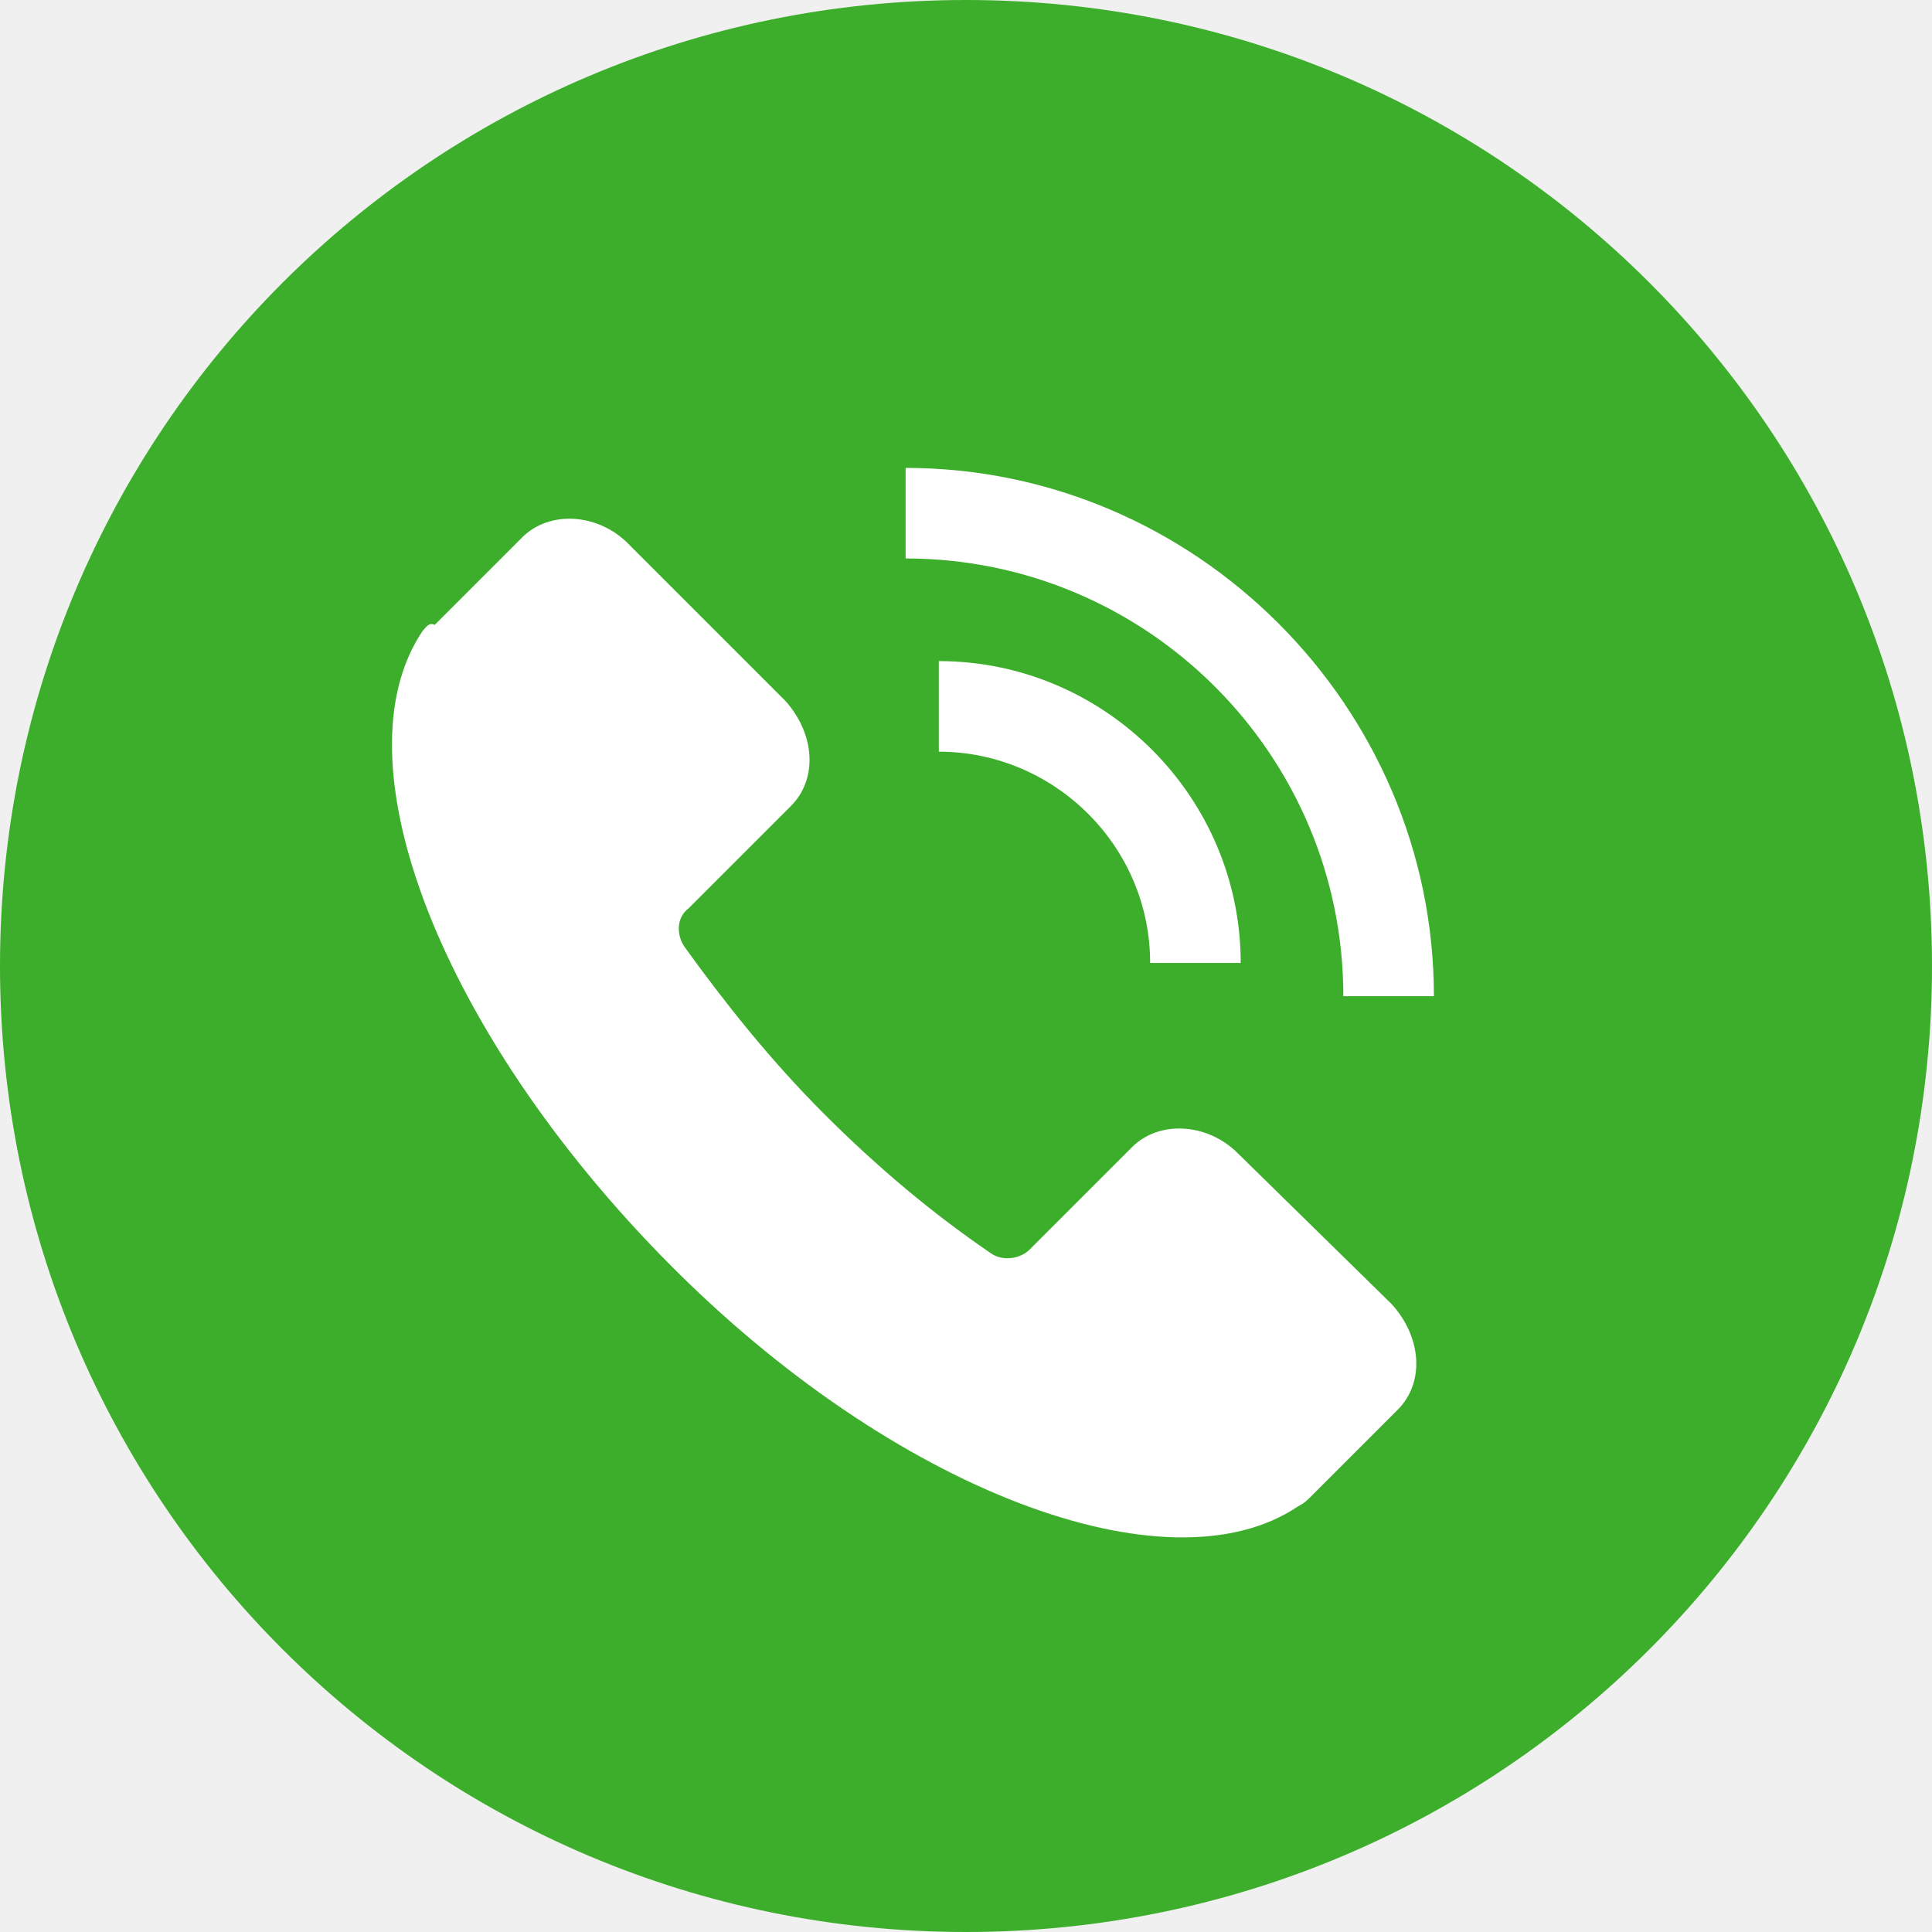
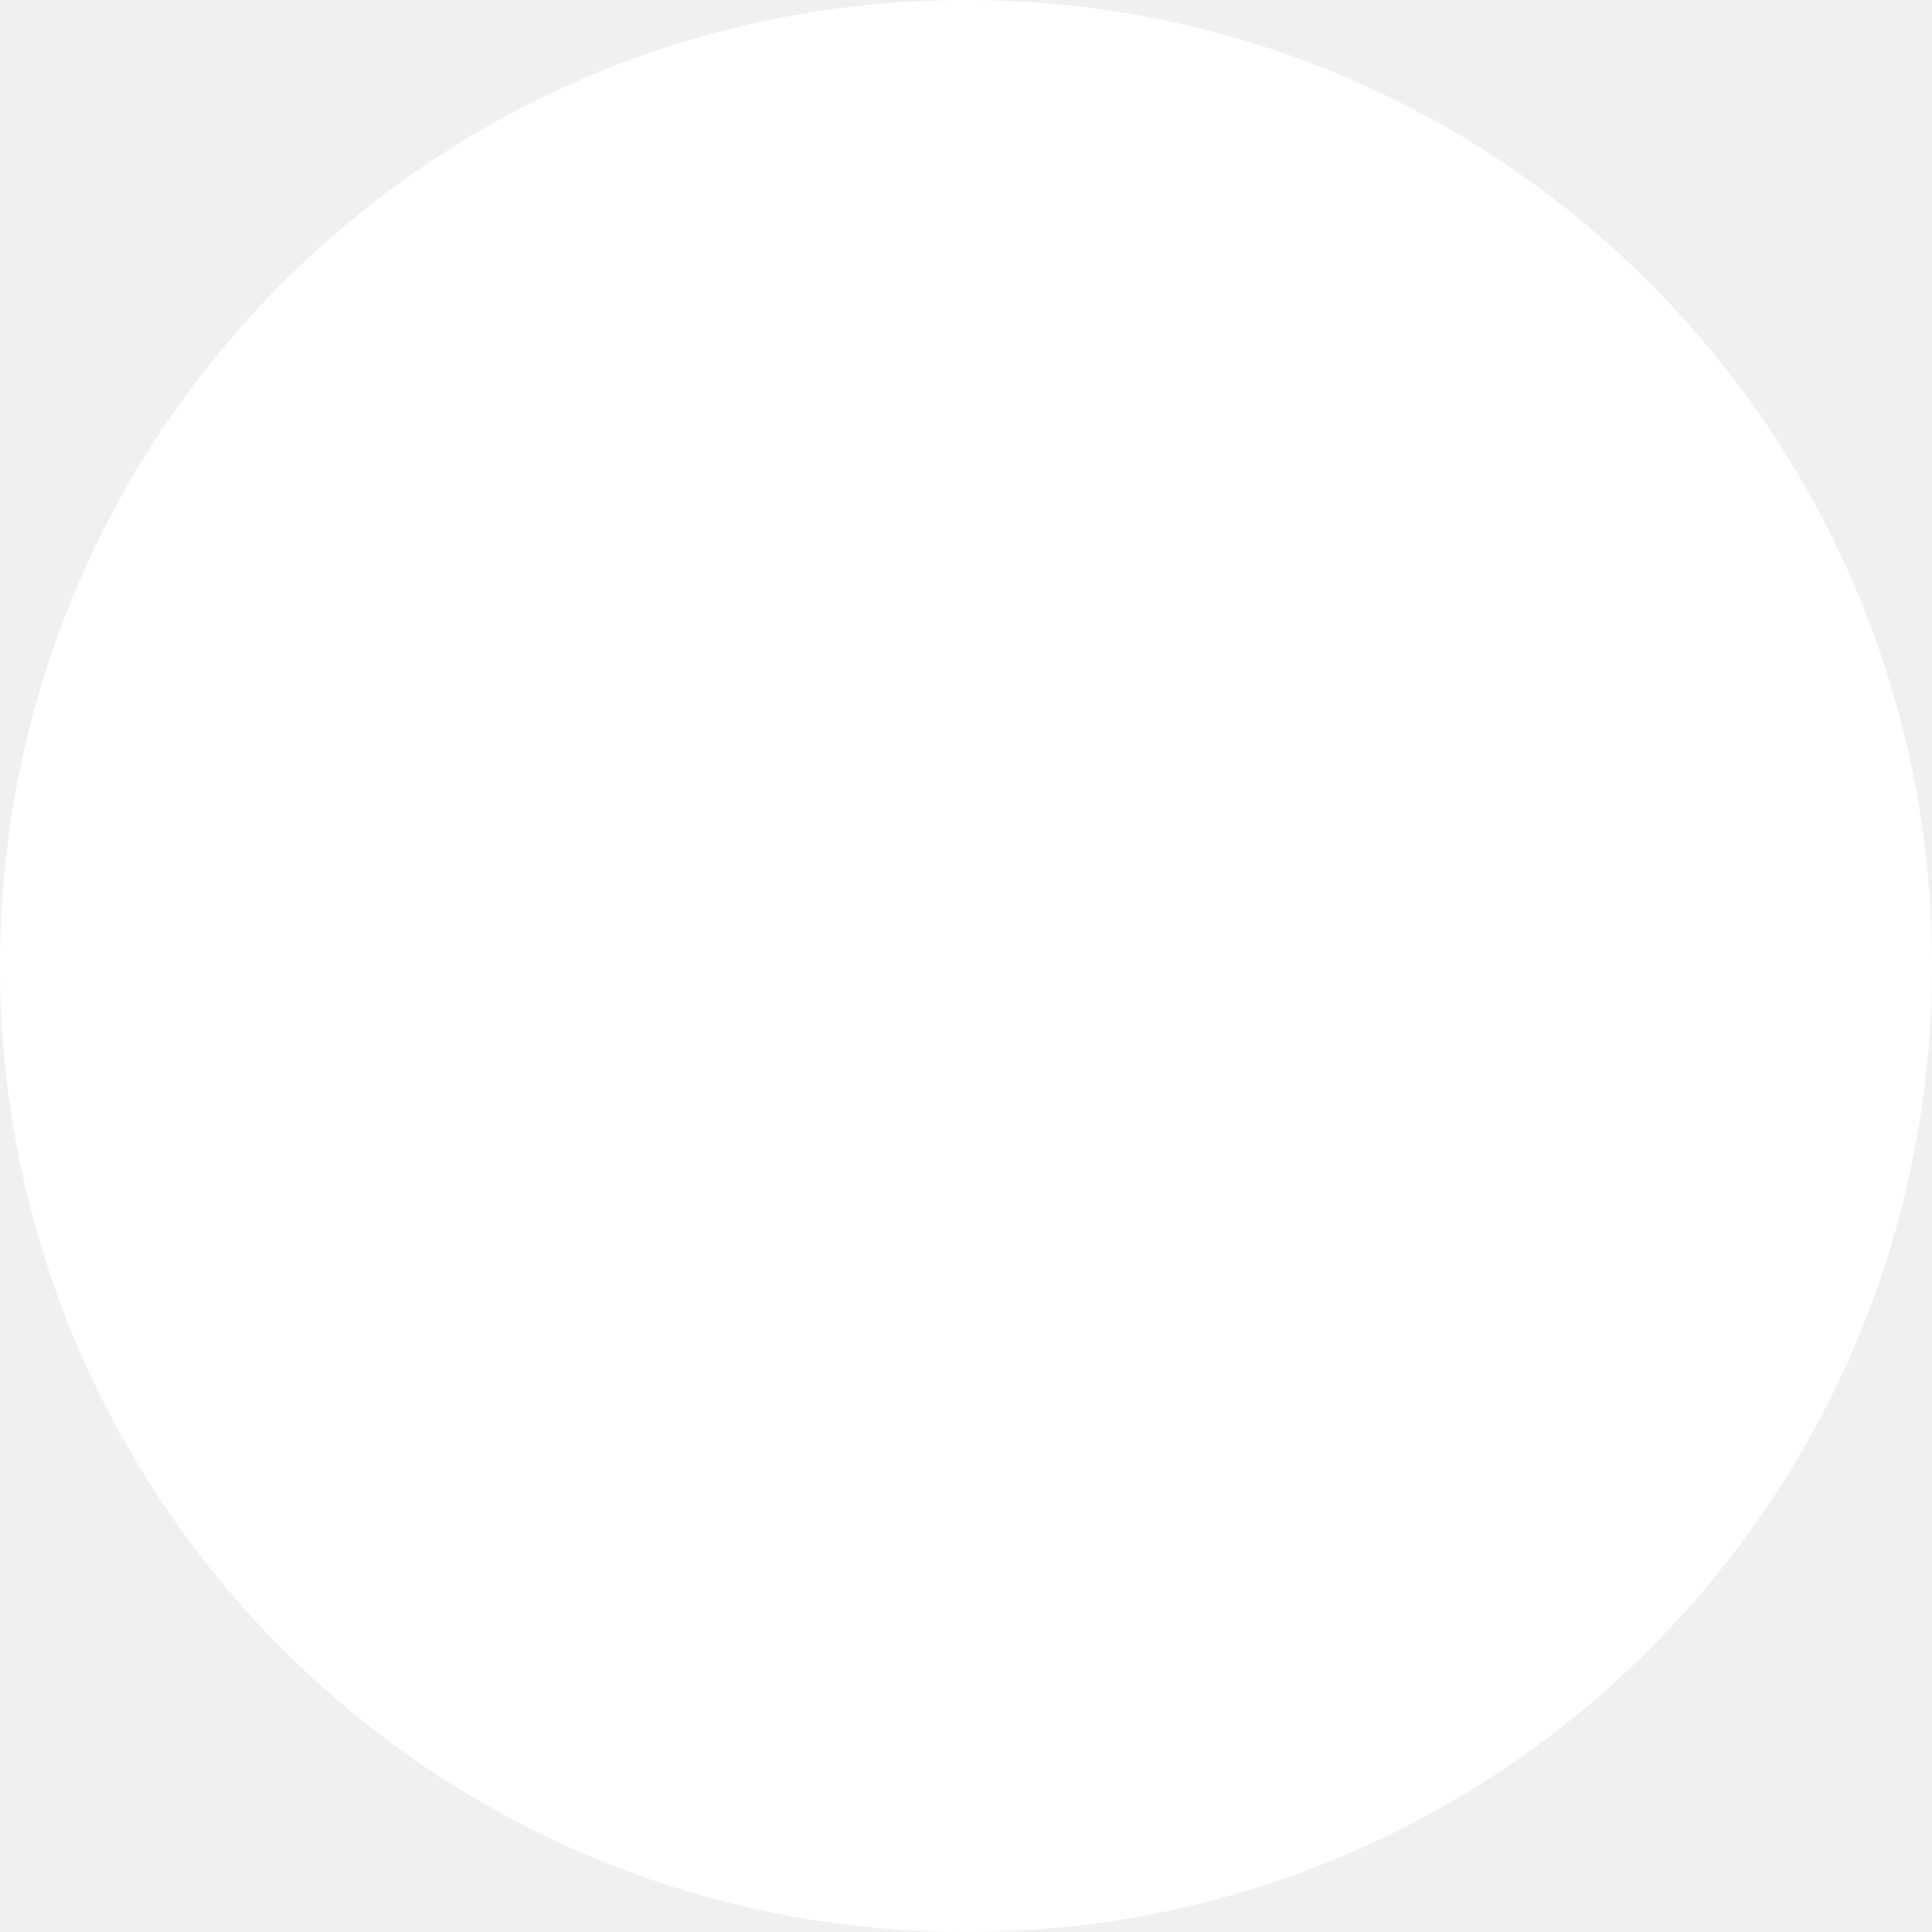
<svg xmlns="http://www.w3.org/2000/svg" version="1.1" id="Layer_1" x="0px" y="0px" viewBox="0 0 64 64" enable-background="new 0 0 64 64" xml:space="preserve">
  <g>
    <g>
      <g>
-         <path fill="#3DAE2B" d="M32,0c17.7,0,32,14.3,32,32S49.7,64,32,64S0,49.7,0,32S14.3,0,32,0z" />
+         <path fill="#fff" d="M32,0c17.7,0,32,14.3,32,32S49.7,64,32,64S0,49.7,0,32S14.3,0,32,0z" />
      </g>
    </g>
    <g>
      <g>
        <path fill="#FFFFFF" d="M14,20.9c-2.9,4.3,0.6,13.3,8.1,20.9s16.6,11,20.9,8.1c0.2-0.1,0.3-0.2,0.4-0.3l2.9-2.9     c0.9-0.9,0.8-2.4-0.2-3.5L41,38.2c-1-1-2.6-1.1-3.5-0.2l-3.4,3.4c-0.3,0.3-0.9,0.4-1.3,0.1c-1.9-1.3-3.7-2.8-5.5-4.6     c-1.8-1.8-3.3-3.7-4.6-5.5c-0.3-0.4-0.3-1,0.1-1.3l3.4-3.4c0.9-0.9,0.8-2.4-0.2-3.5l-5.2-5.2c-1-1-2.6-1.1-3.5-0.2l-2.9,2.9     C14.2,20.6,14.1,20.8,14,20.9z" />
      </g>
    </g>
    <g>
      <g>
        <path fill="#FFFFFF" d="M41.1,31.9h-3c0-3.9-3.2-7-7-7v-3C36.6,21.9,41.1,26.4,41.1,31.9z" />
      </g>
    </g>
    <g>
      <g>
        <path fill="#FFFFFF" d="M47.5,33h-3c0-8-6.5-14.5-14.5-14.5v-3C39.6,15.5,47.5,23.4,47.5,33z" />
      </g>
    </g>
  </g>
</svg>
